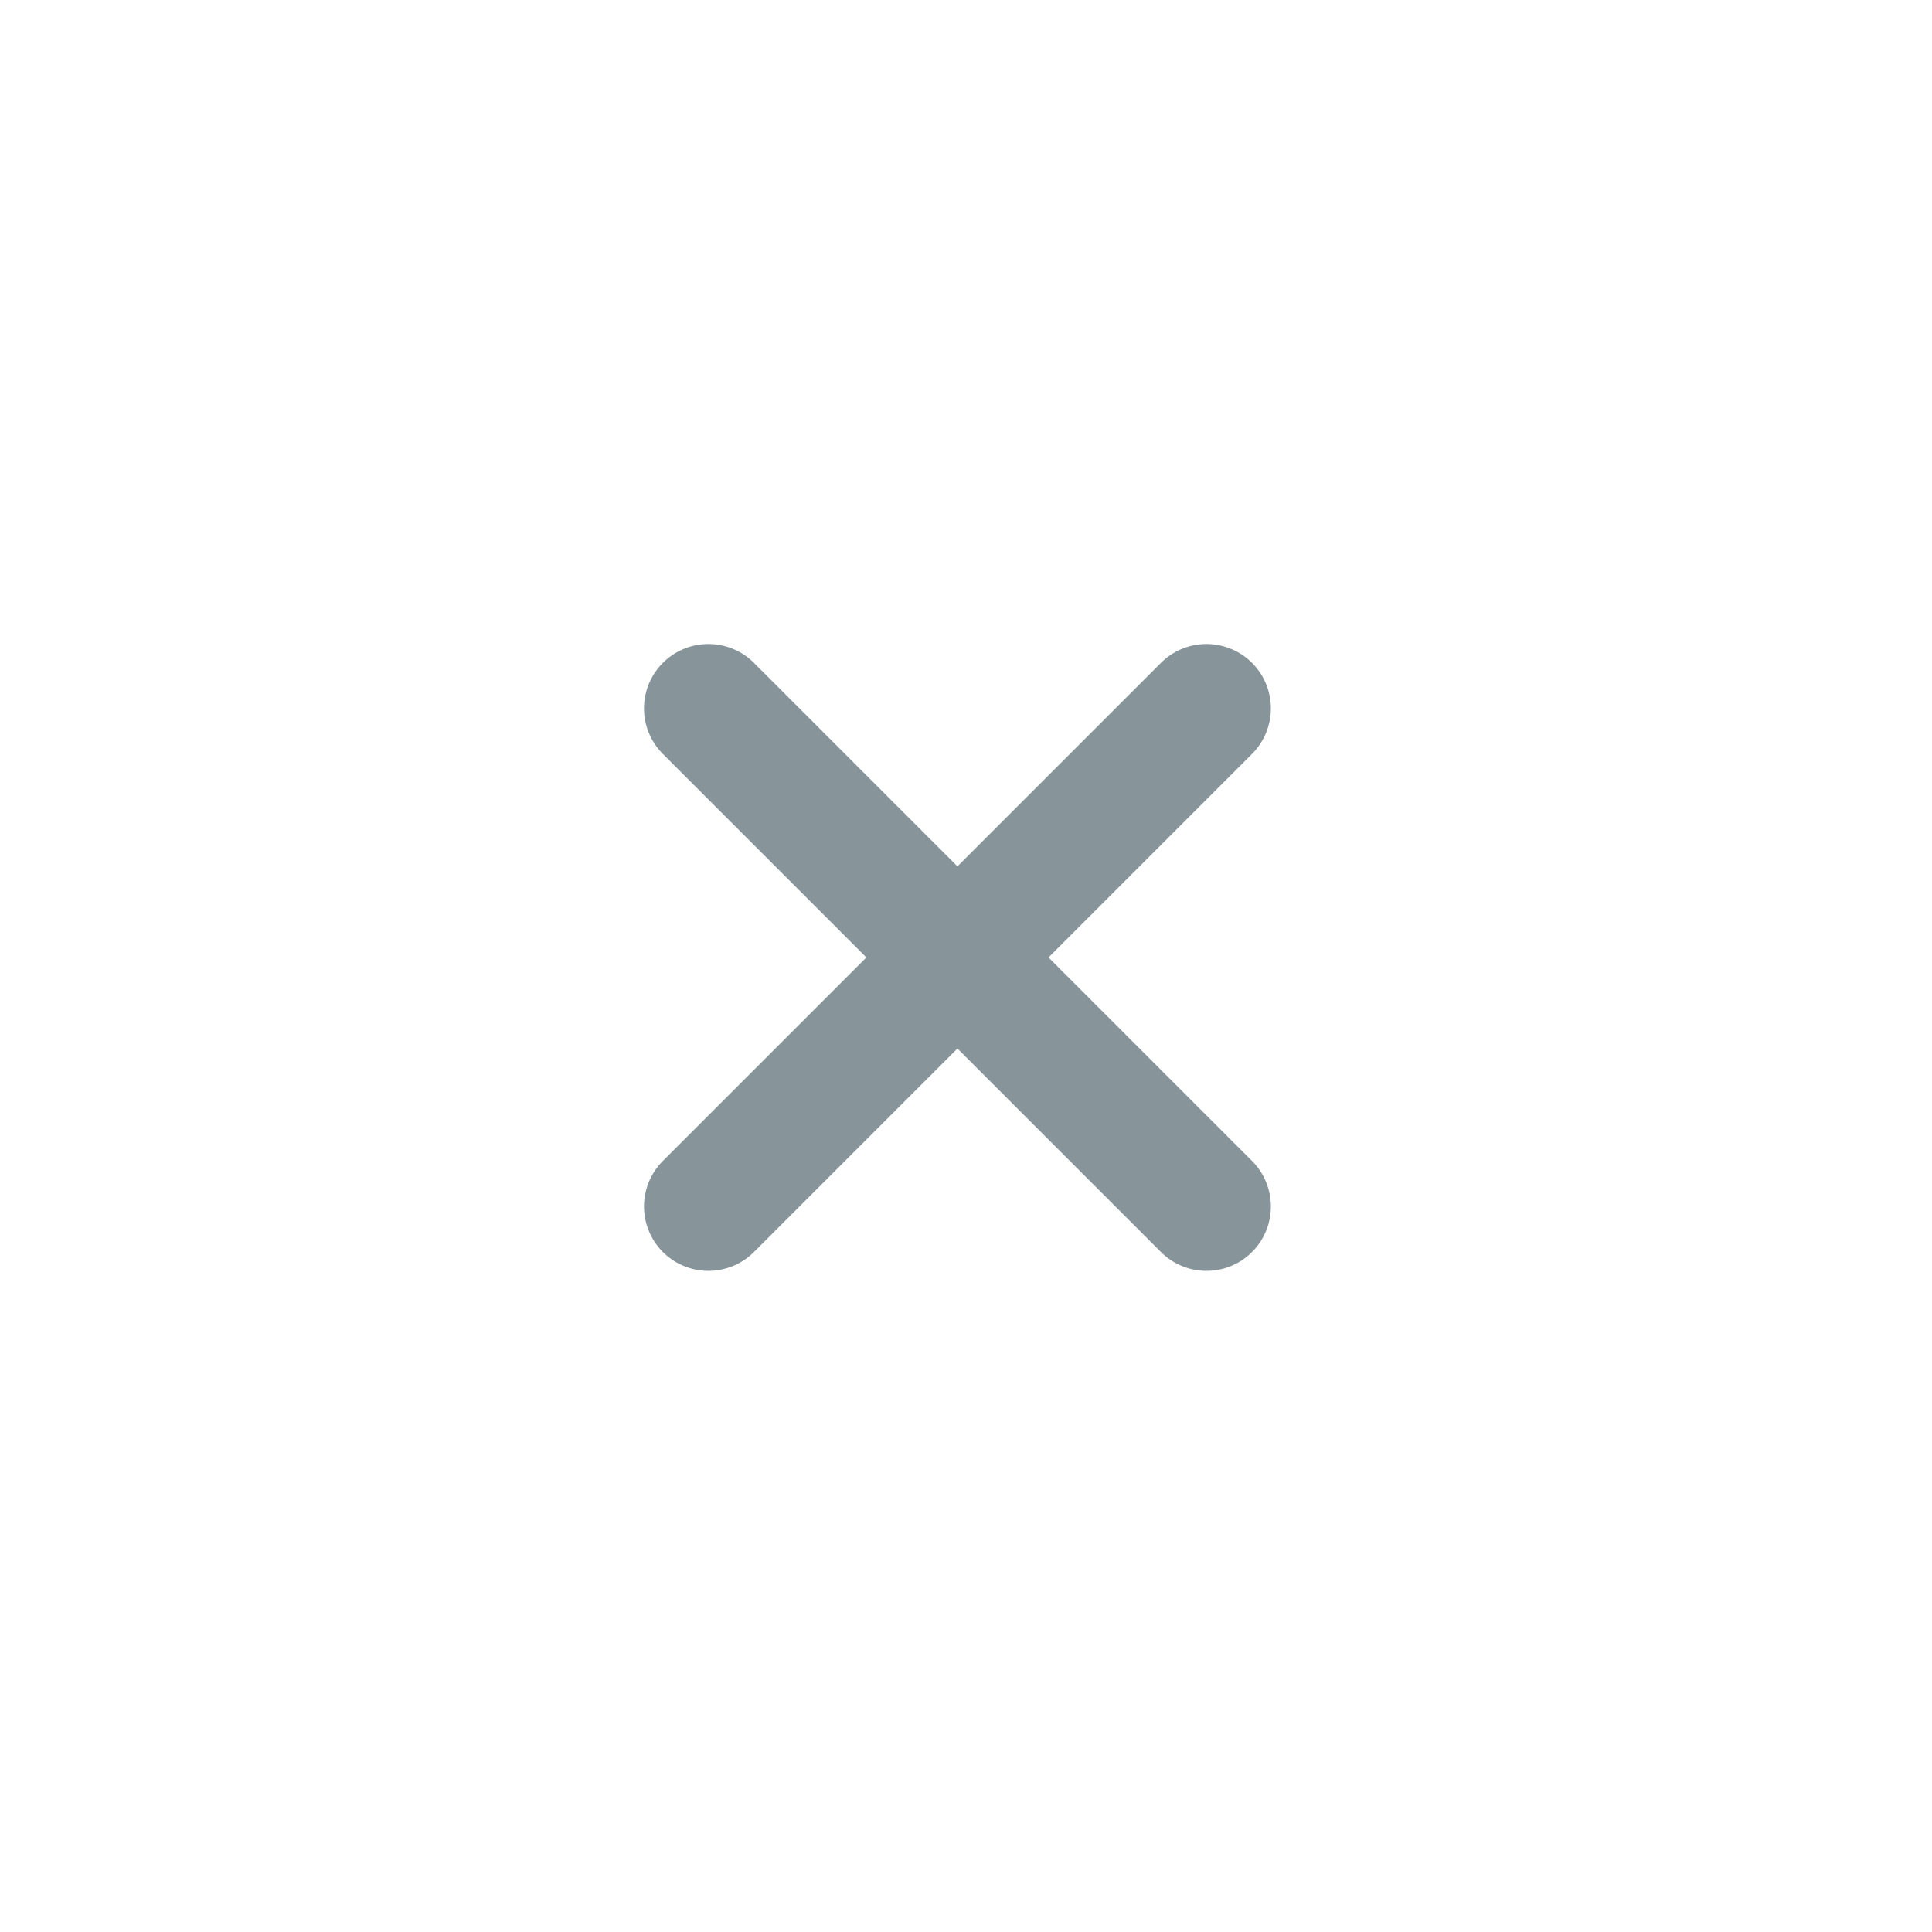
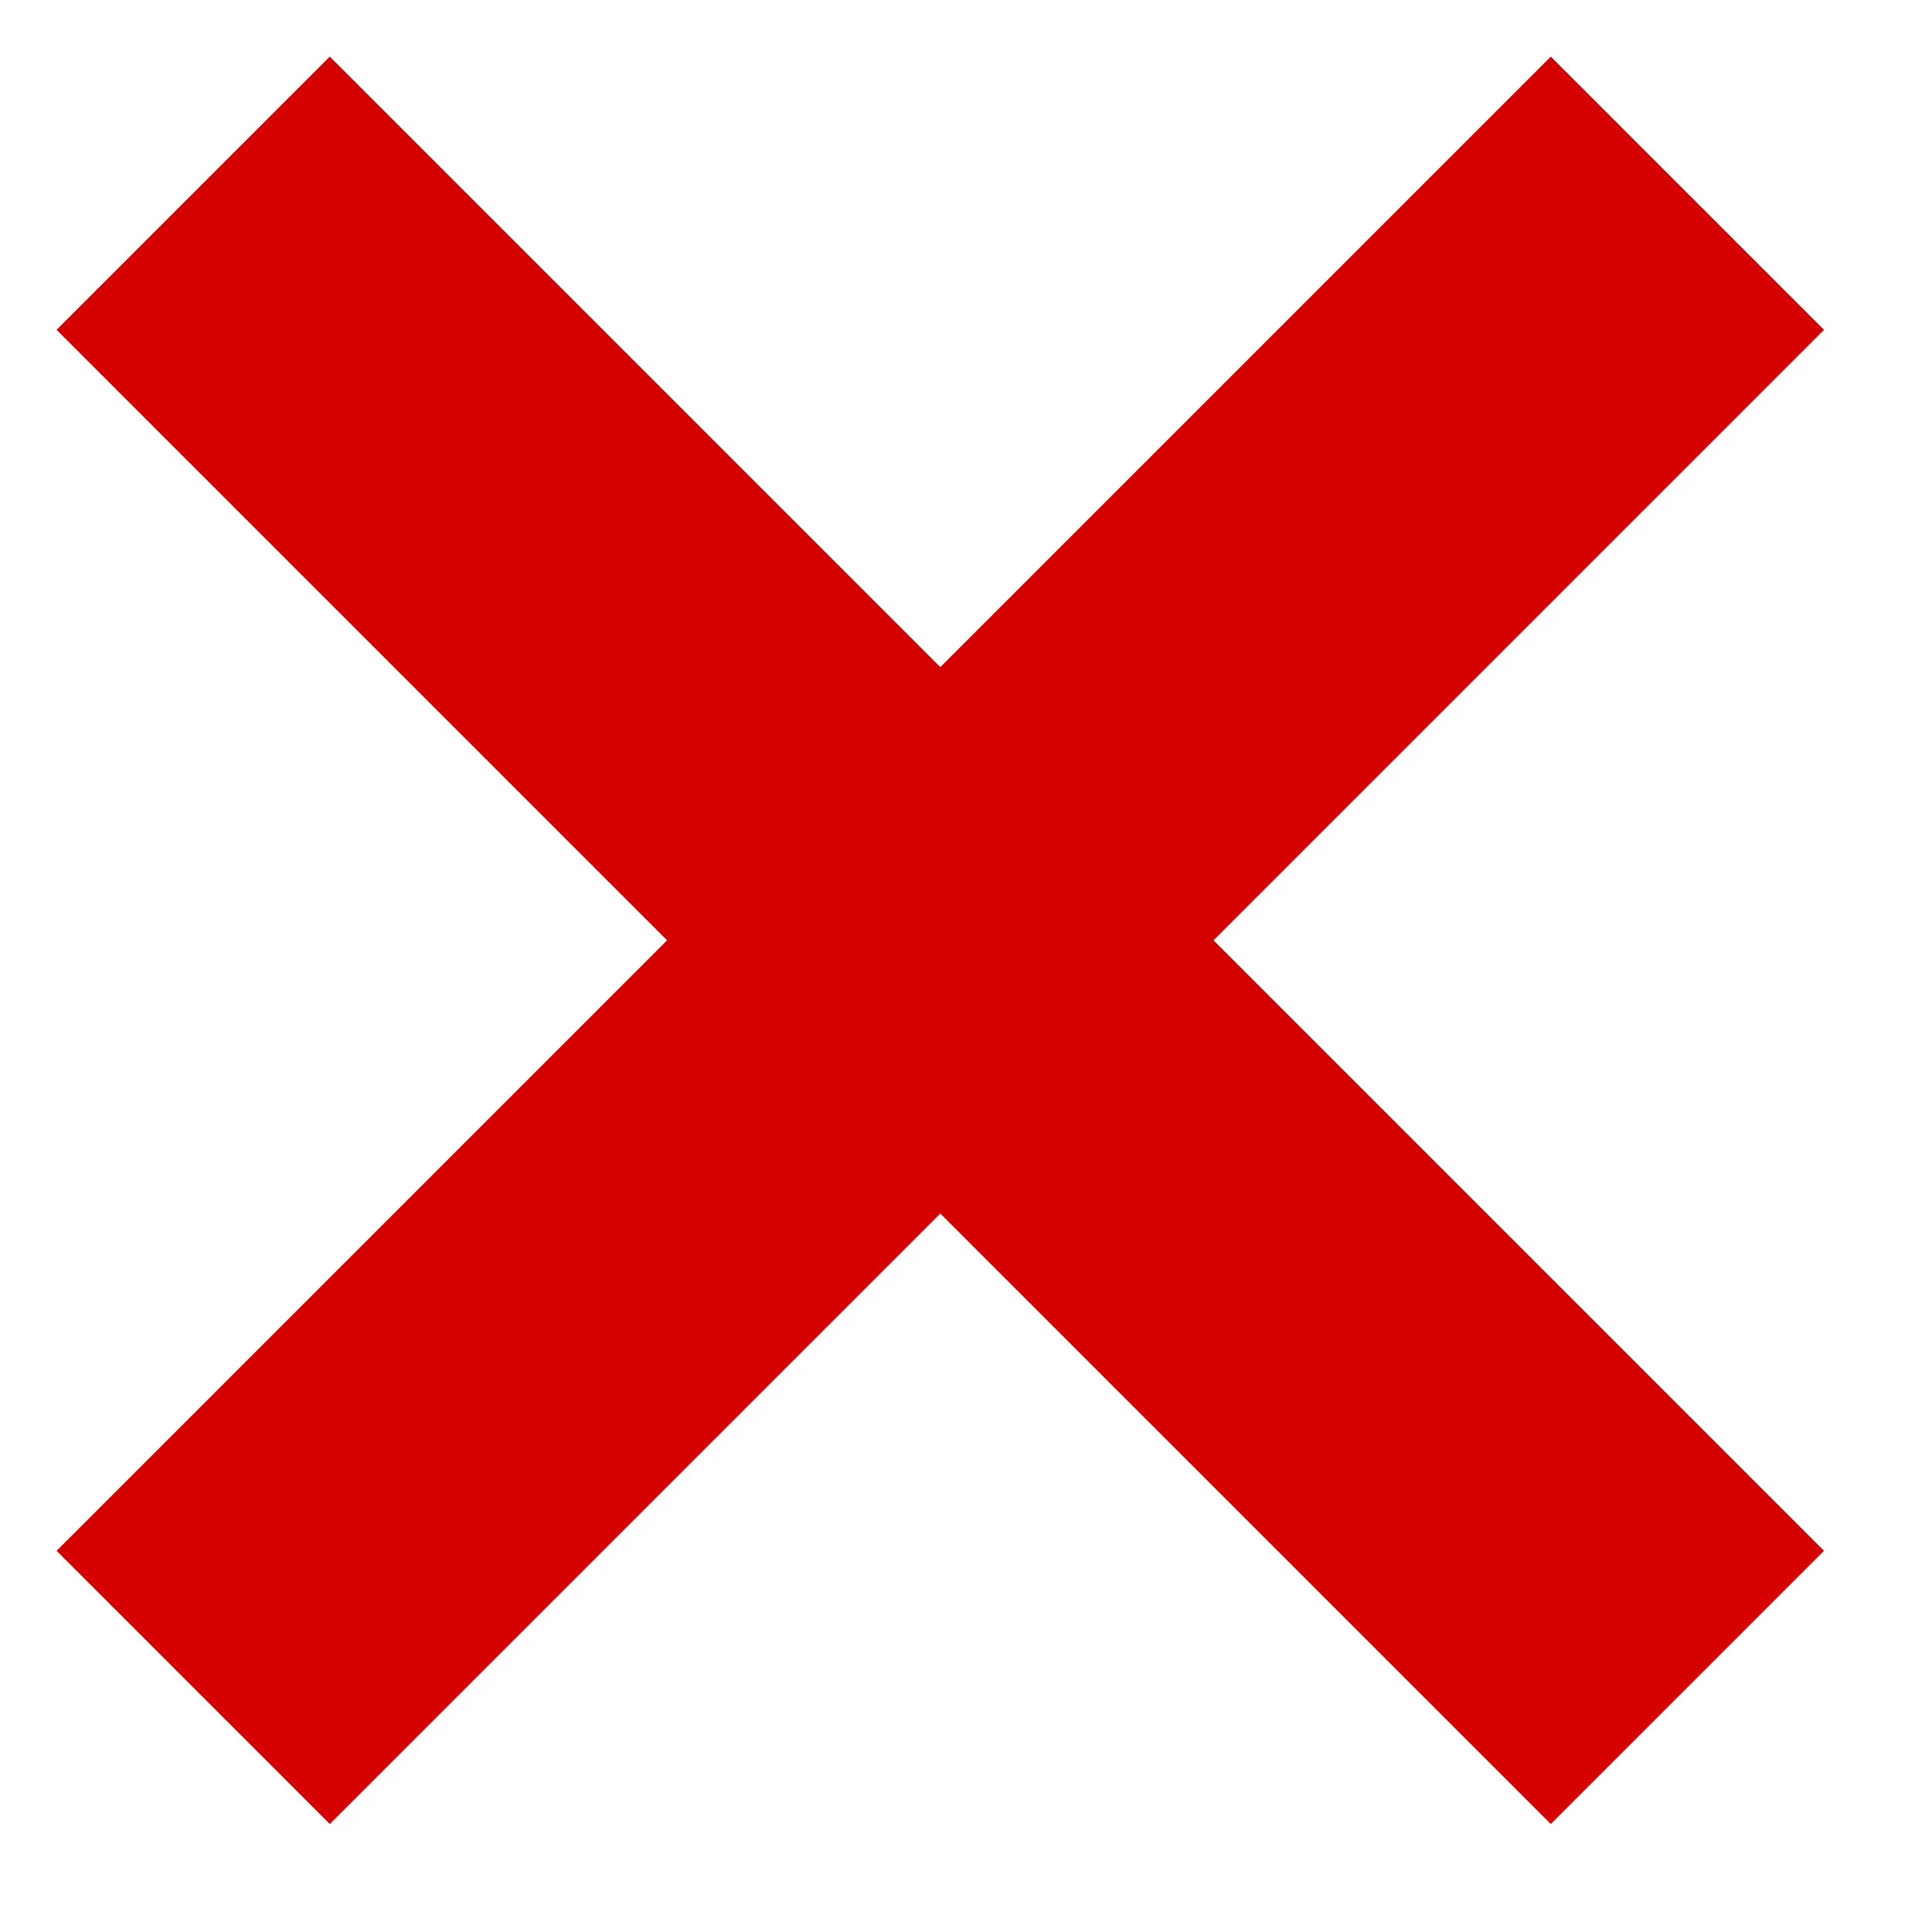
- <svg xmlns="http://www.w3.org/2000/svg" width="30px" height="30px" viewBox="0 0 30 30" version="1.1">
+ <svg xmlns="http://www.w3.org/2000/svg" width="10px" height="10px" viewBox="0 0 10 10" version="1.1">
  <defs />
-   <g id="Symbols" stroke="none" stroke-width="1" fill="none" fill-rule="evenodd" stroke-linecap="round" stroke-linejoin="round">
-     <g id="X" stroke="#87949A" stroke-width="2">
-       <path d="M11,18.734 L18.734,11" id="Stroke-1" />
-       <path d="M18.734,18.734 L11,11" id="Stroke-3" />
+   <g id="Page-1" stroke="none" stroke-width="1" fill="none" fill-rule="evenodd">
+     <g id="wrong-input" transform="translate(1, 1)" stroke-width="2" stroke="#D50000">
+       <g id="Symbols">
+         <g id="X">
+           <path d="M0,7.734 L7.734,-0" id="Stroke-1" />
+           <path d="M7.734,7.734 L-0,-0" id="Stroke-3" />
+         </g>
+       </g>
    </g>
  </g>
</svg>
